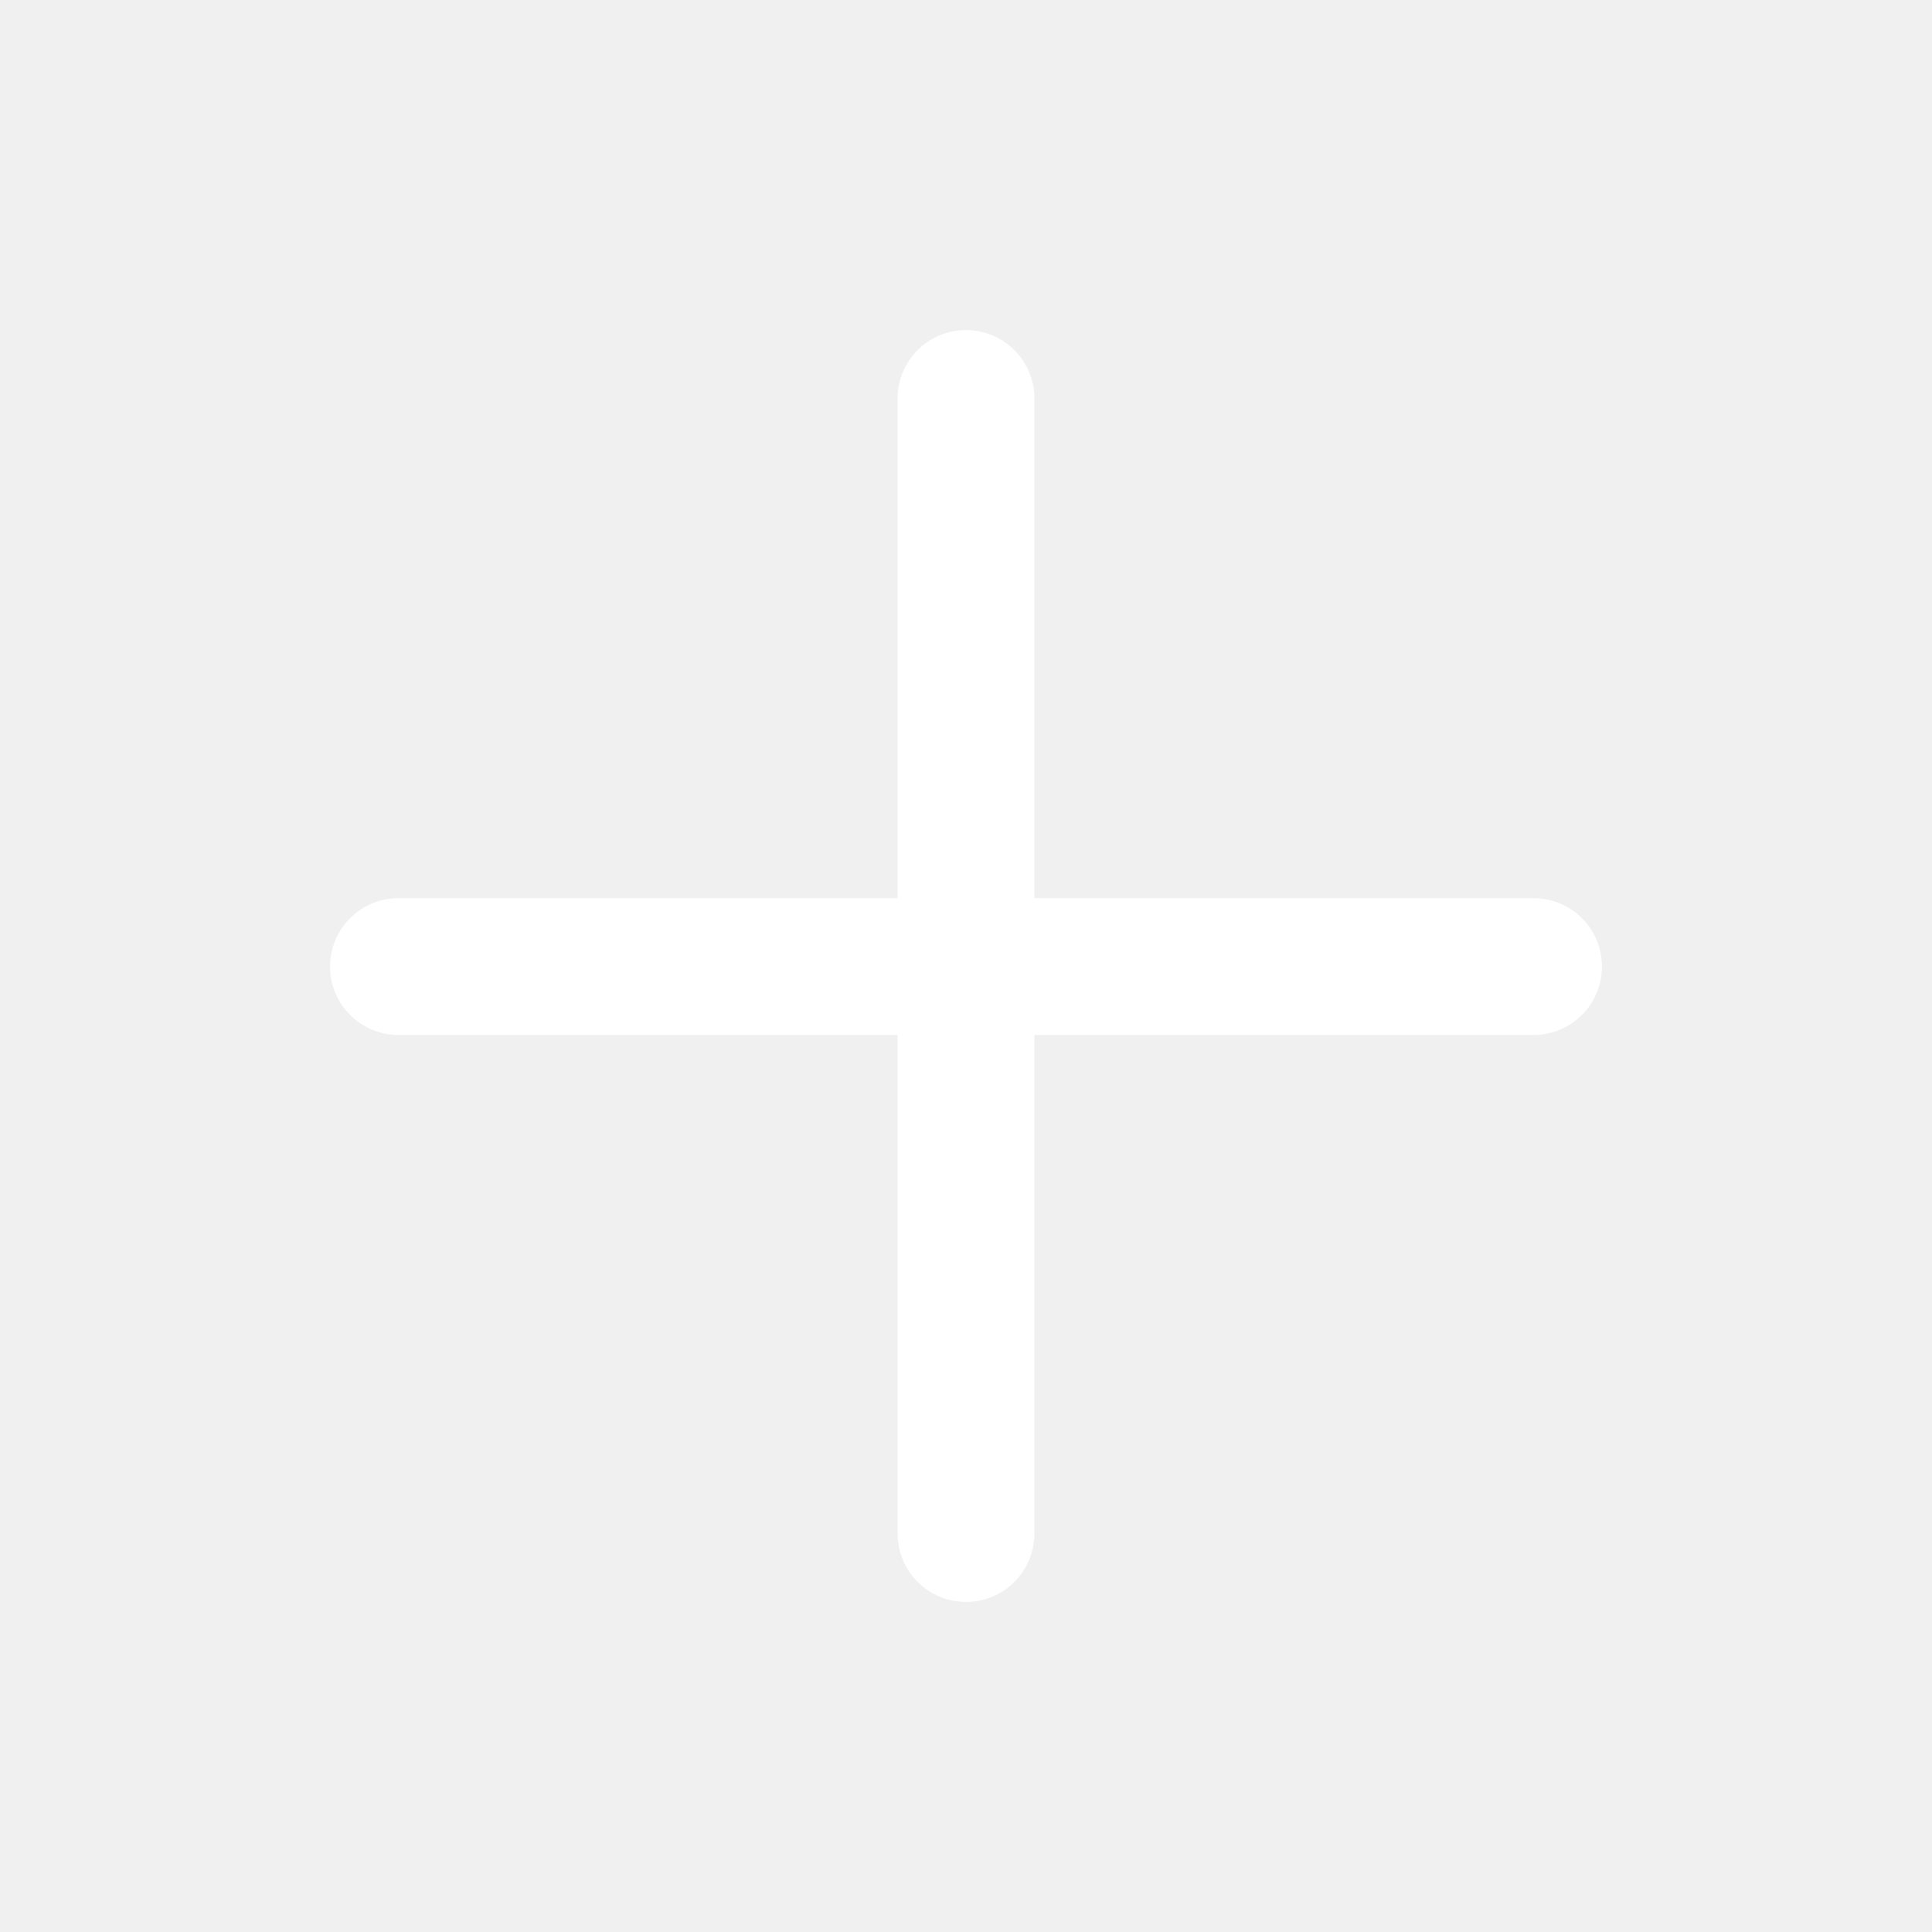
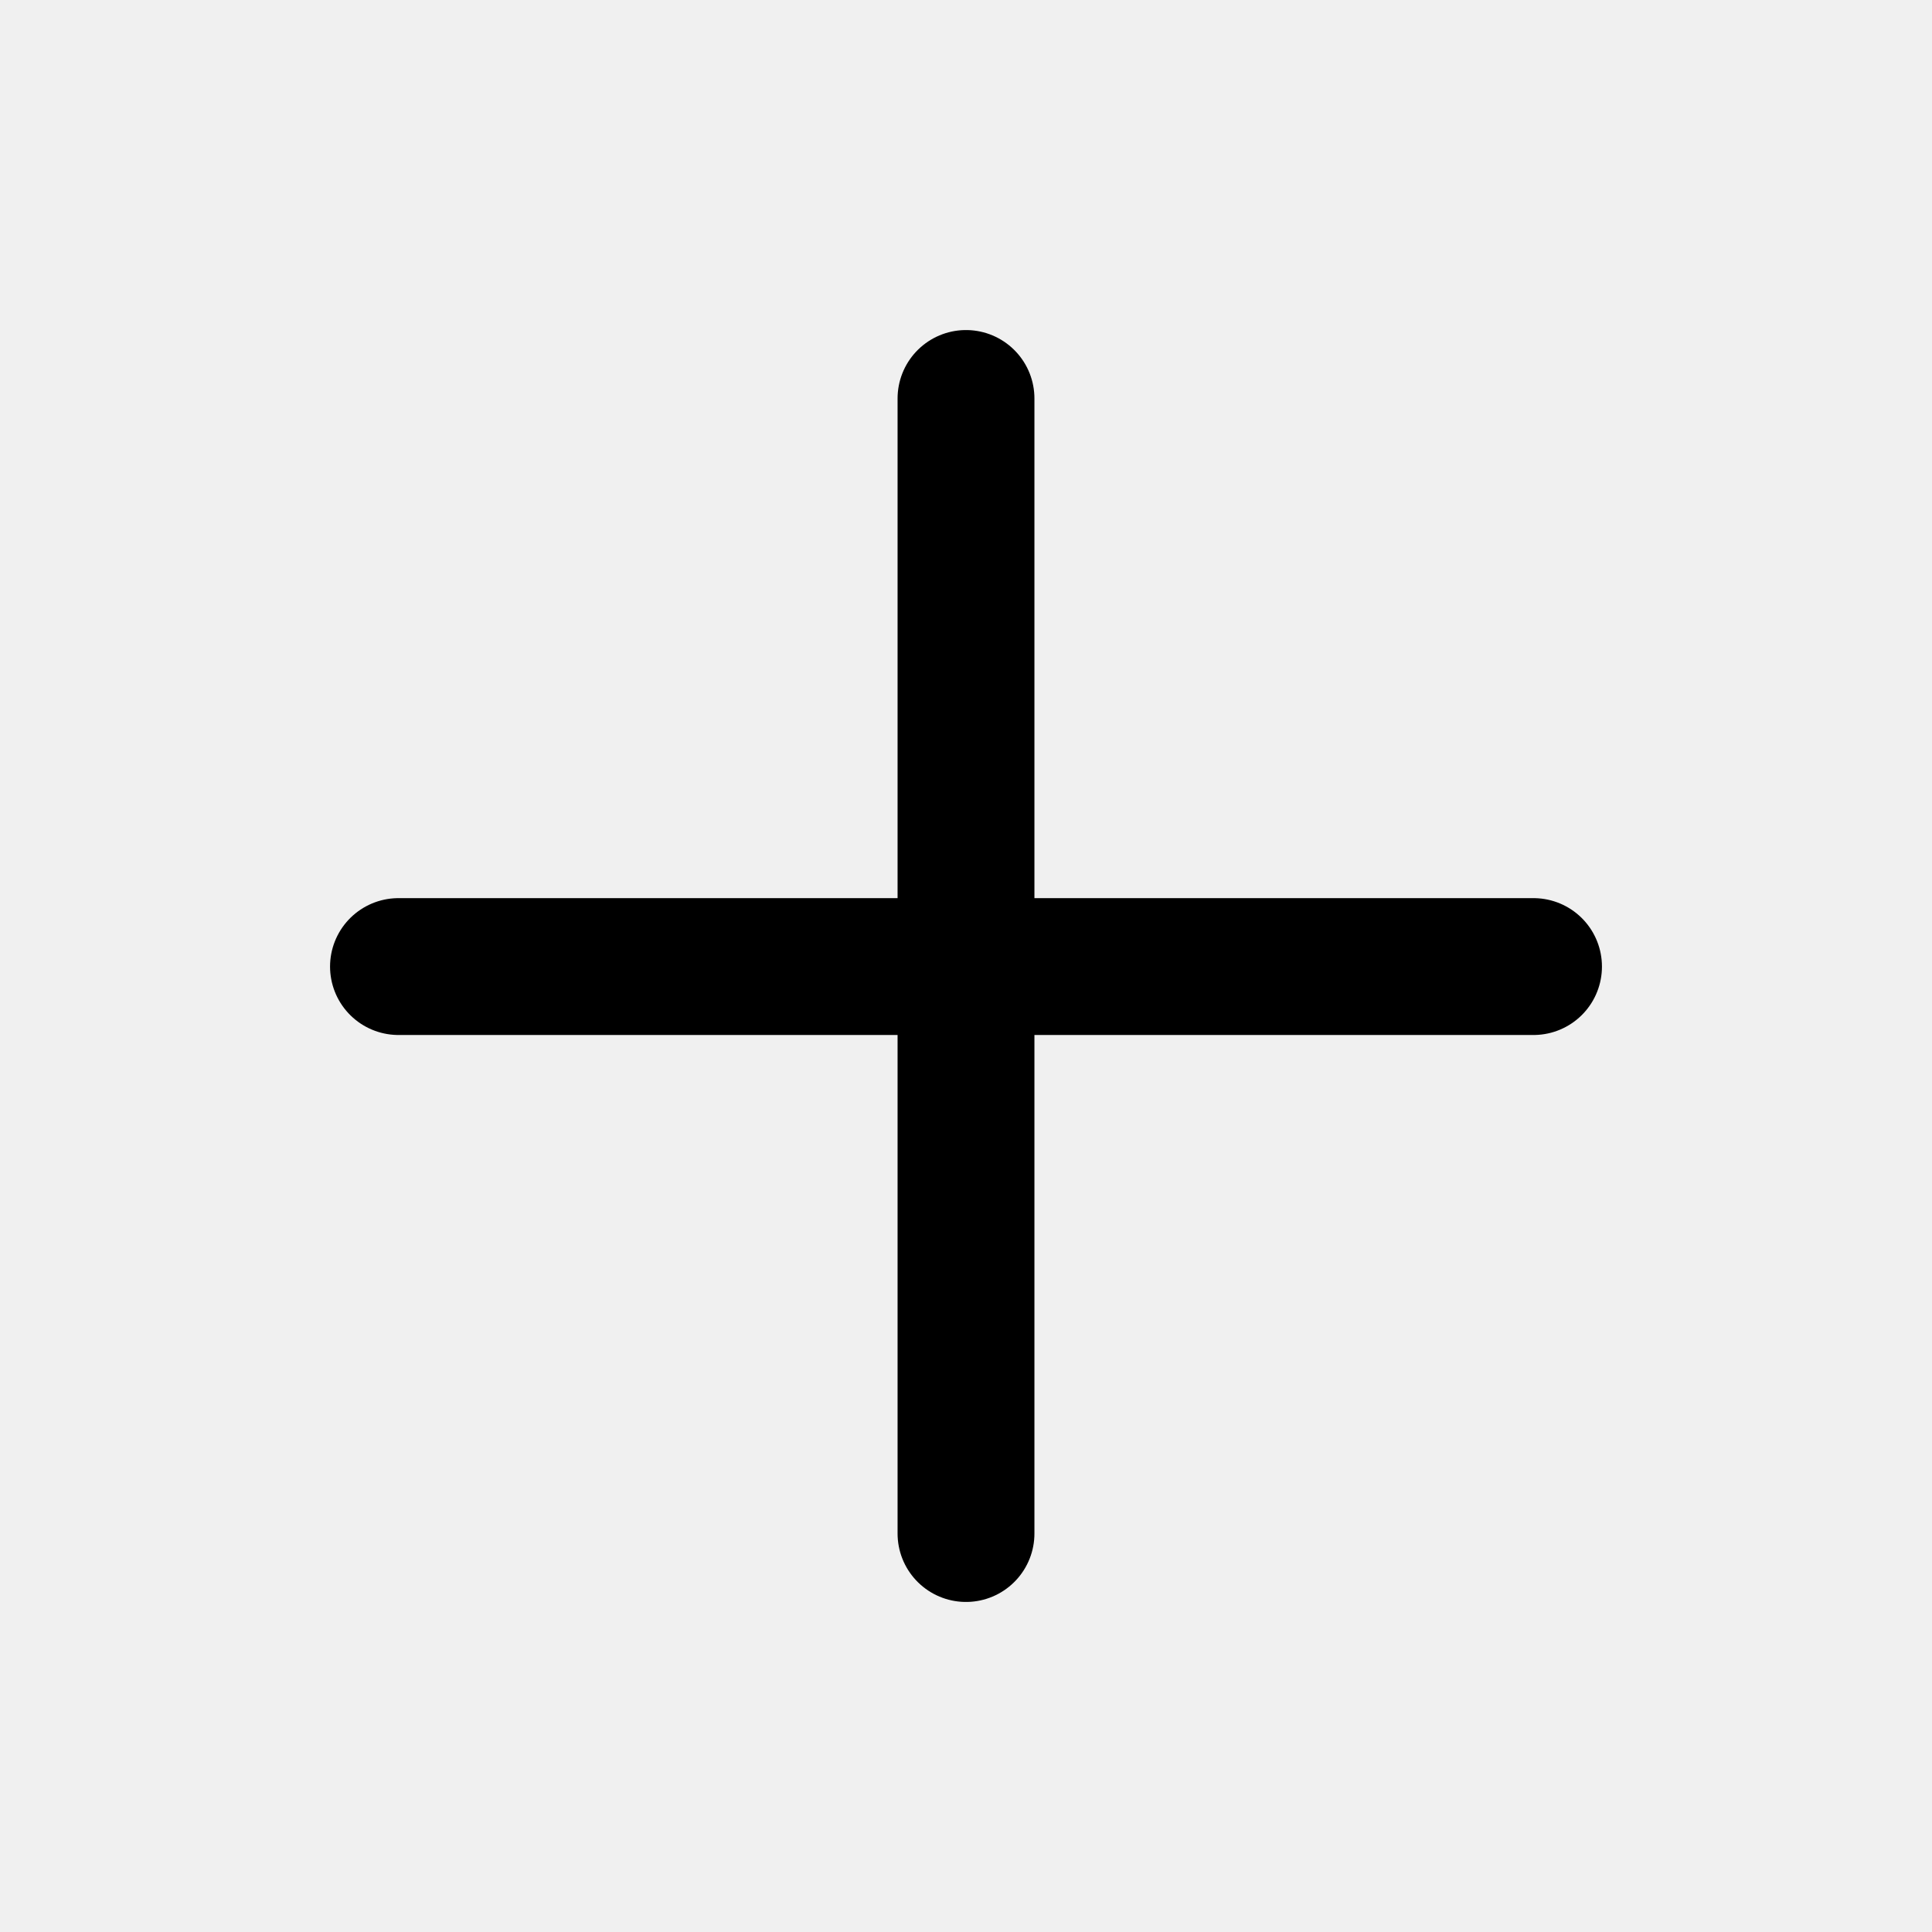
<svg xmlns="http://www.w3.org/2000/svg" width="24" height="24" viewBox="0 0 24 24" fill="none">
-   <line x1="12" y1="4.95" x2="12" y2="19.05" stroke="white" stroke-width="1.7" stroke-linecap="round" />
-   <line x1="4.95" y1="12.007" x2="19.05" y2="12.007" stroke="white" stroke-width="1.7" stroke-linecap="round" />
+   <line x1="12" y1="4.95" x2="12" y2="19.05" stroke="currentColor" stroke-width="1.7" stroke-linecap="round" />
+   <line x1="4.95" y1="12.007" x2="19.05" y2="12.007" stroke="currentColor" stroke-width="1.7" stroke-linecap="round" />
</svg>
